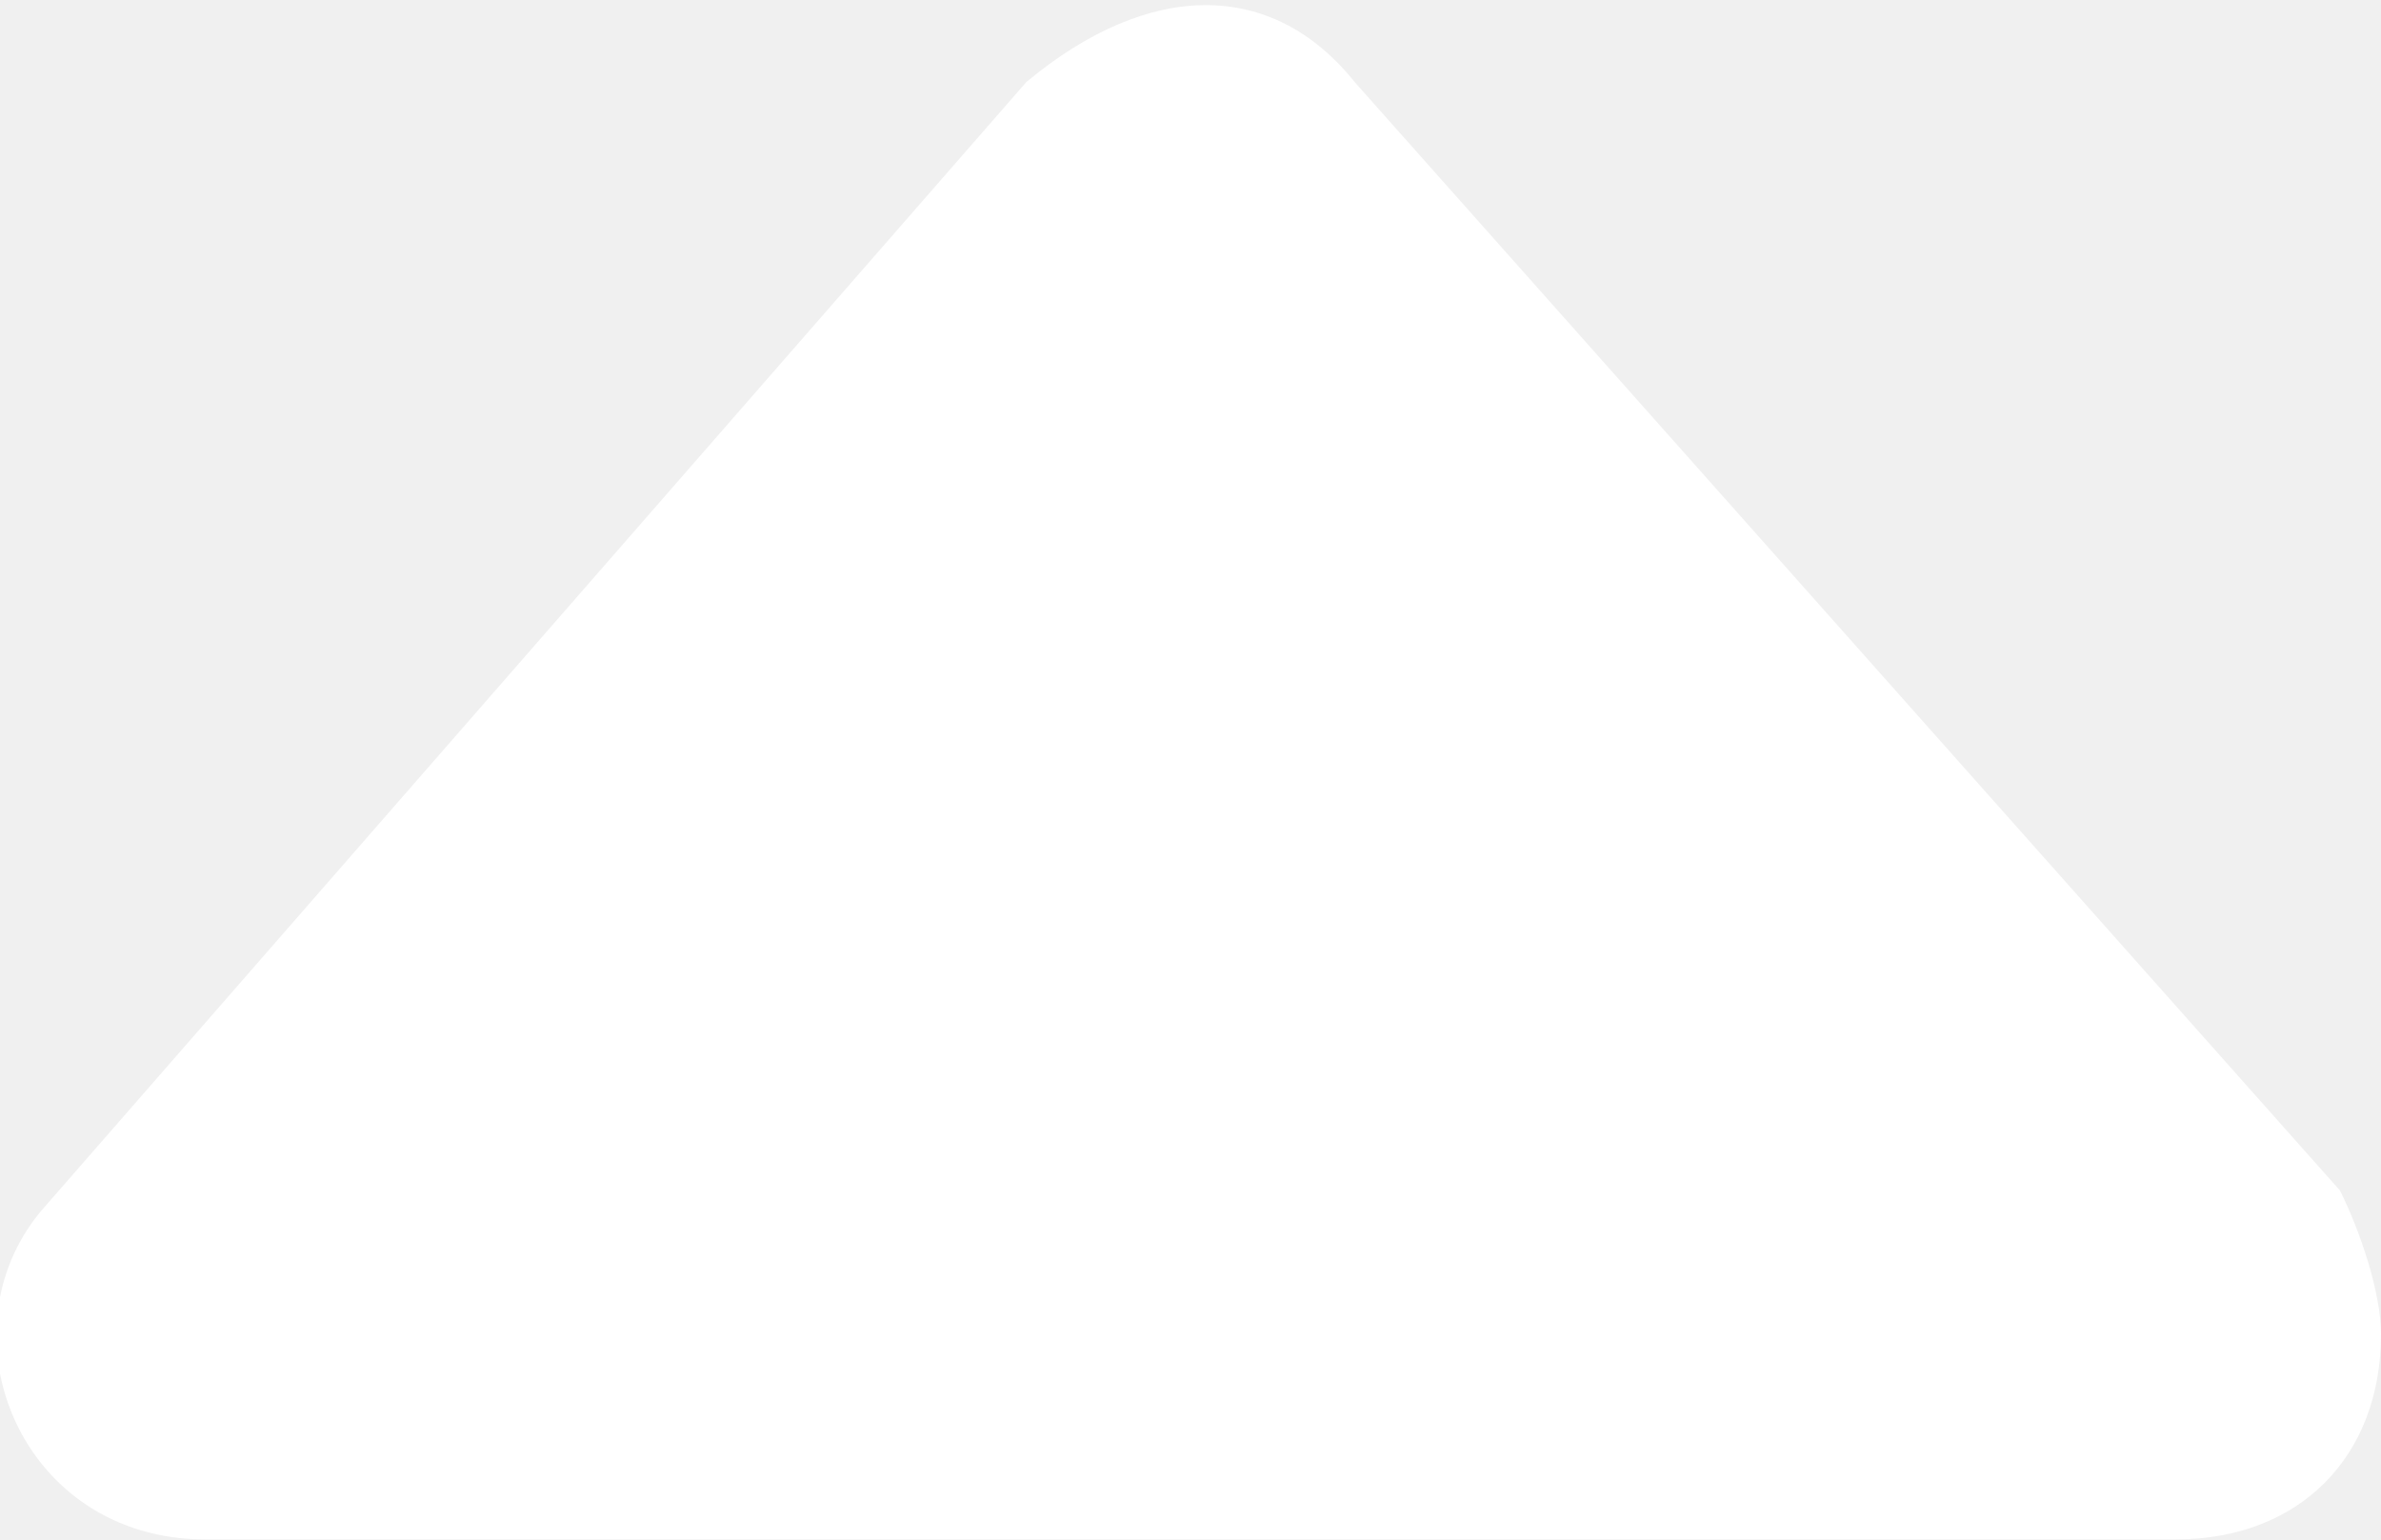
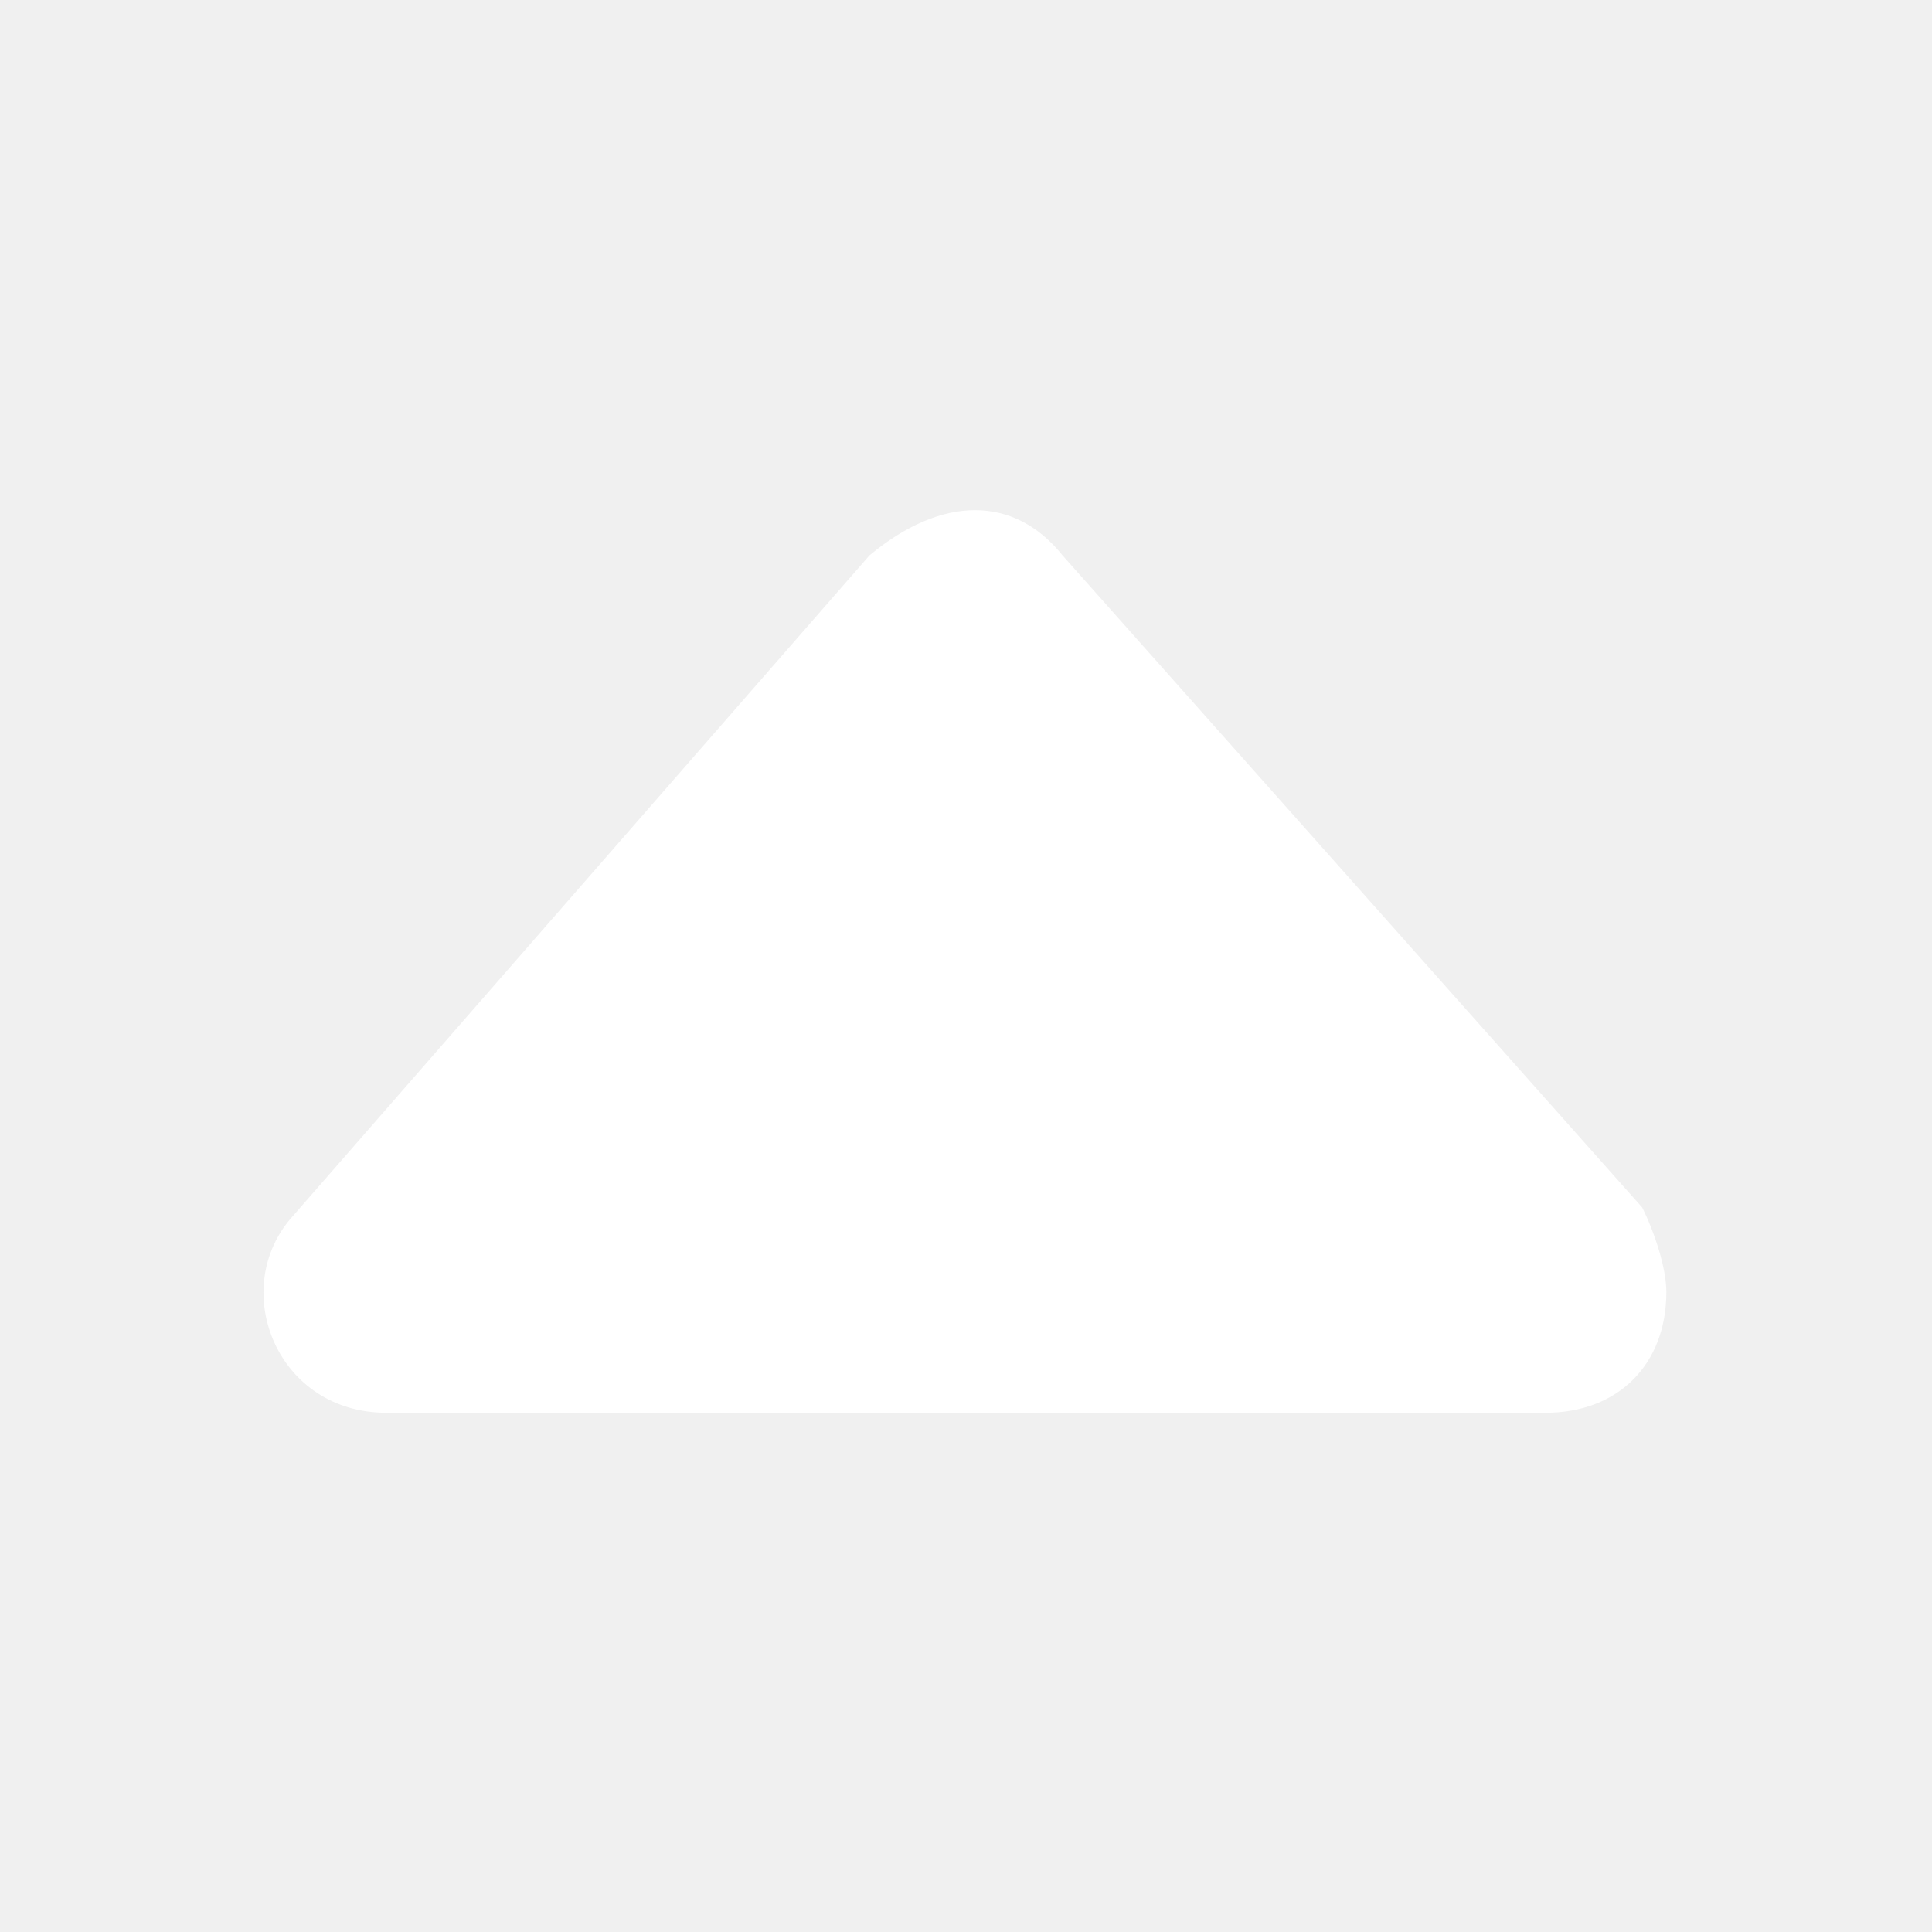
- <svg xmlns="http://www.w3.org/2000/svg" version="1.1" id="레이어_1" x="0px" y="0px" viewBox="0 0 11.6 7.5" style="enable-background:new 0 0 11.6 7.5;" xml:space="preserve">
+ <svg xmlns="http://www.w3.org/2000/svg" version="1.1" id="레이어_1" x="0px" y="0px" viewBox="0 0 16 16" style="enable-background:new 0 0 16 16;" xml:space="preserve">
  <style type="text/css">
	.st0{fill:#FFFFFF;}
</style>
-   <path class="st0" d="M5,0.4L0.2,5.9C-0.3,6.5,0.1,7.5,1,7.5h9.6c0.6,0,1-0.4,1-1c0-0.2-0.1-0.5-0.2-0.7L6.6,0.4  C6.2-0.1,5.6-0.1,5,0.4C5.1,0.3,5.1,0.3,5,0.4L5,0.4z" />
+   <path class="st0" d="M7.2,4.6l-4.8,5.5c-0.5,0.6-0.1,1.6,0.8,1.6h9.6c0.6,0,1-0.4,1-1c0-0.2-0.1-0.5-0.2-0.7L8.8,4.6  C8.4,4.1,7.8,4.1,7.2,4.6C7.3,4.5,7.3,4.5,7.2,4.6L7.2,4.6z" />
</svg>
